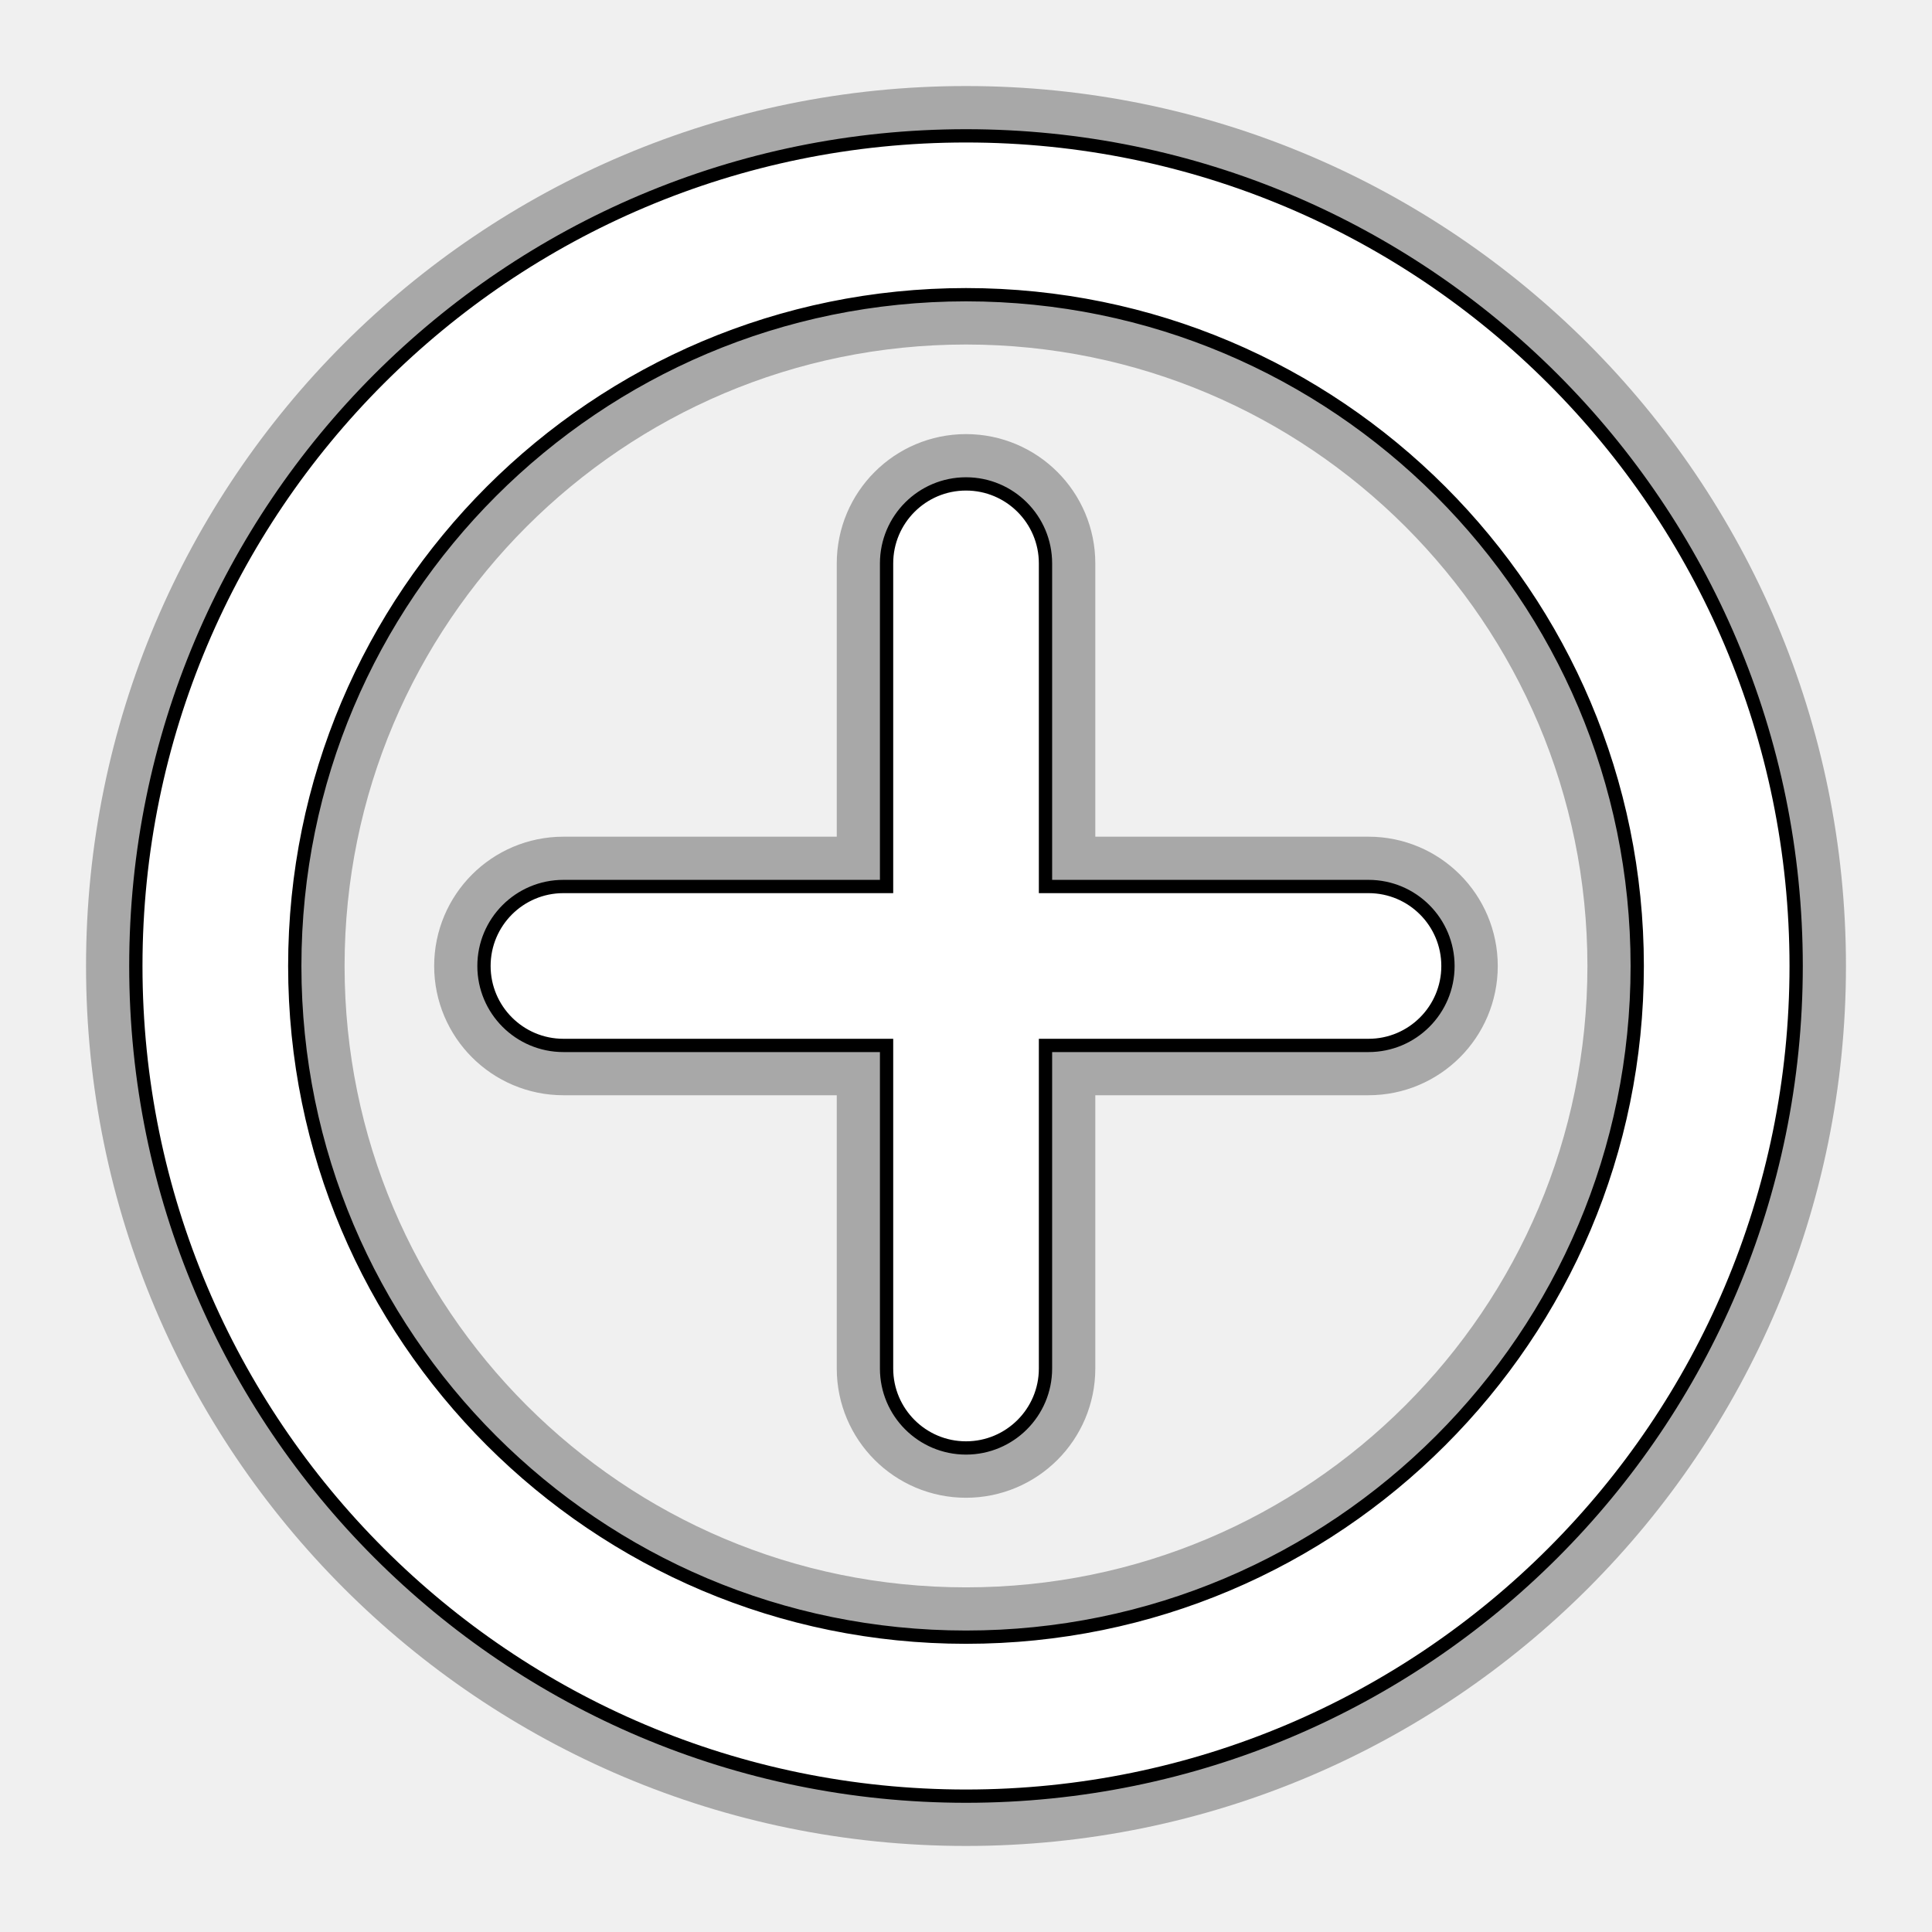
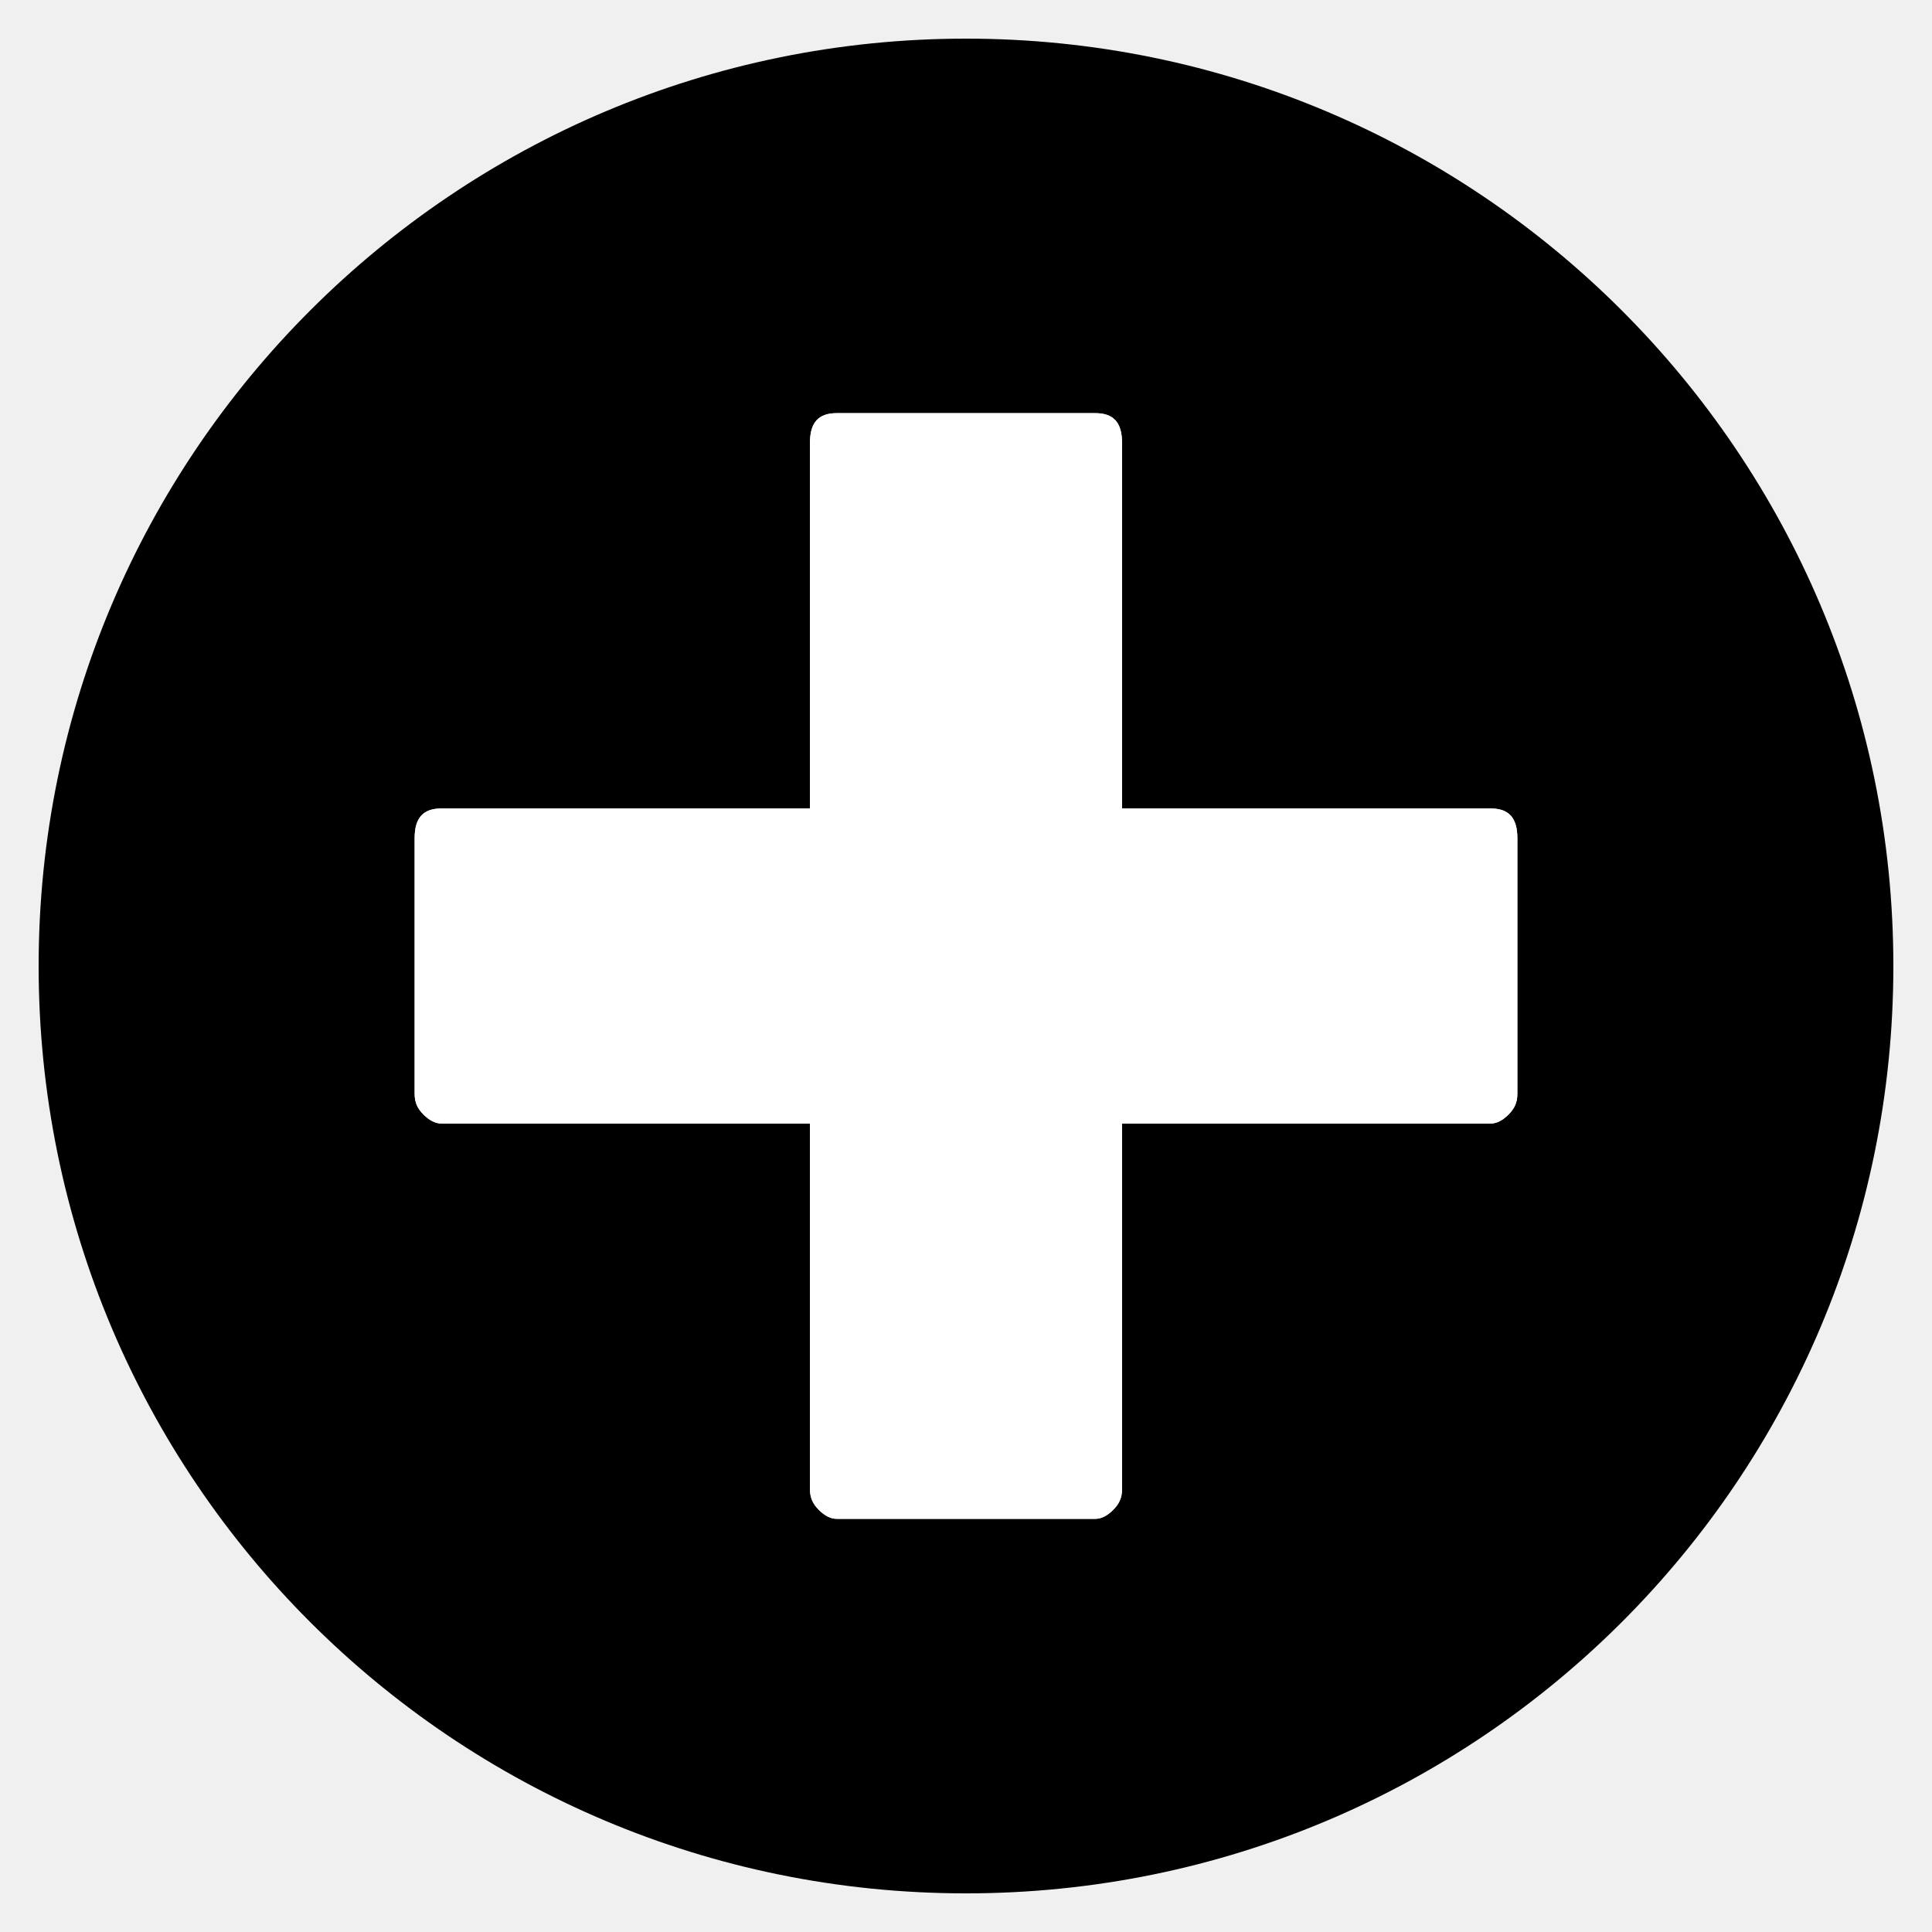
- <svg xmlns="http://www.w3.org/2000/svg" version="1.1" baseProfile="basic" id="Layer_1" x="0px" y="0px" width="32px" height="32px" viewBox="0 0 32 32" xml:space="preserve">
-   <g opacity="0.4" stroke="#3C3C3C" stroke-width="1.5" transform="translate(16,16) scale(1.1) translate(-16,-16)">
-     <path d="M22.061,14.803h-4.864V9.938c0-0.661-0.536-1.197-1.197-1.197c-0.66,0-1.196,0.536-1.196,1.197v4.865    H9.938c-0.661,0-1.196,0.536-1.196,1.197c0,0.66,0.536,1.196,1.196,1.196h4.866v4.865c0,0.66,0.536,1.196,1.196,1.196    c0.661,0,1.197-0.536,1.197-1.196v-4.865h4.864c0.661,0,1.196-0.536,1.196-1.196C23.257,15.339,22.722,14.803,22.061,14.803z     M16,3.5C9.096,3.5,3.5,9.096,3.5,16c0,6.903,5.596,12.499,12.5,12.5c6.903-0.001,12.499-5.597,12.5-12.5    C28.499,9.096,22.903,3.5,16,3.5z M23.146,23.146c-1.832,1.831-4.352,2.96-7.146,2.96s-5.314-1.129-7.146-2.96    C7.022,21.314,5.894,18.795,5.893,16c0.001-2.795,1.129-5.314,2.961-7.147c1.833-1.831,4.352-2.96,7.146-2.961    c2.795,0.001,5.313,1.13,7.146,2.961c1.832,1.833,2.96,4.352,2.961,7.147C26.106,18.795,24.979,21.314,23.146,23.146z" />
+ <svg xmlns="http://www.w3.org/2000/svg" version="1.1" baseProfile="tiny" id="Layer_1" x="0px" y="0px" viewBox="-240 332 130 130" xml:space="preserve">
+   <g id="Layer_1_1_">
+     <path fill="#000000" d="M-175,334.6c-34.4,0-62.4,27.9-62.4,62.4s27.9,62.4,62.4,62.4s62.4-27.9,62.4-62.4S-140.6,334.6-175,334.6z    M-137.9,405.6c0,0.6-0.2,1-0.6,1.4c-0.4,0.4-0.8,0.6-1.2,0.6h-24.8v24.6c0,0.6-0.2,1-0.6,1.4s-0.8,0.6-1.2,0.6h-17.4   c-0.4,0-0.8-0.2-1.2-0.6c-0.4-0.4-0.6-0.8-0.6-1.4v-24.6h-24.8c-0.4,0-0.8-0.2-1.2-0.6s-0.6-0.8-0.6-1.4v-17.2c0-1.4,0.6-2,1.8-2   h24.8v-24.6c0-1.4,0.6-2,1.8-2h17.4c1.2,0,1.8,0.6,1.8,2v24.6h24.8c1.2,0,1.8,0.6,1.8,2C-137.9,388.4-137.9,405.6-137.9,405.6z" />
  </g>
-   <g fill="#FFFFFF" stroke="#000000" stroke-width="0.2" transform="translate(16,16) scale(1.1) translate(-16,-16)">
-     <path d="M22.061,14.803h-4.864V9.938c0-0.661-0.536-1.197-1.197-1.197c-0.66,0-1.196,0.536-1.196,1.197v4.865    H9.938c-0.661,0-1.196,0.536-1.196,1.197c0,0.66,0.536,1.196,1.196,1.196h4.866v4.865c0,0.66,0.536,1.196,1.196,1.196    c0.661,0,1.197-0.536,1.197-1.196v-4.865h4.864c0.661,0,1.196-0.536,1.196-1.196C23.257,15.339,22.722,14.803,22.061,14.803z     M16,3.5C9.096,3.5,3.5,9.096,3.5,16c0,6.903,5.596,12.499,12.5,12.5c6.903-0.001,12.499-5.597,12.5-12.5    C28.499,9.096,22.903,3.5,16,3.5z M23.146,23.146c-1.832,1.831-4.352,2.96-7.146,2.96s-5.314-1.129-7.146-2.96    C7.022,21.314,5.894,18.795,5.893,16c0.001-2.795,1.129-5.314,2.961-7.147c1.833-1.831,4.352-2.96,7.146-2.961    c2.795,0.001,5.313,1.13,7.146,2.961c1.832,1.833,2.96,4.352,2.961,7.147C26.106,18.795,24.979,21.314,23.146,23.146z" />
+   <g id="Layer_2">
+     <path fill="#FFFFFF" d="M-164.5,386.4h24.8c1.2,0,1.8,0.6,1.8,2v17.2c0,0.6-0.2,1-0.6,1.4c-0.4,0.4-0.8,0.6-1.2,0.6h-24.8v24.6   c0,0.6-0.2,1-0.6,1.4s-0.8,0.6-1.2,0.6h-17.4c-0.4,0-0.8-0.2-1.2-0.6c-0.4-0.4-0.6-0.8-0.6-1.4v-24.6h-24.8c-0.4,0-0.8-0.2-1.2-0.6   s-0.6-0.8-0.6-1.4v-17.2c0-1.4,0.6-2,1.8-2h24.8v-24.6c0-1.4,0.6-2,1.8-2h17.4c1.2,0,1.8,0.6,1.8,2V386.4z" />
  </g>
</svg>
